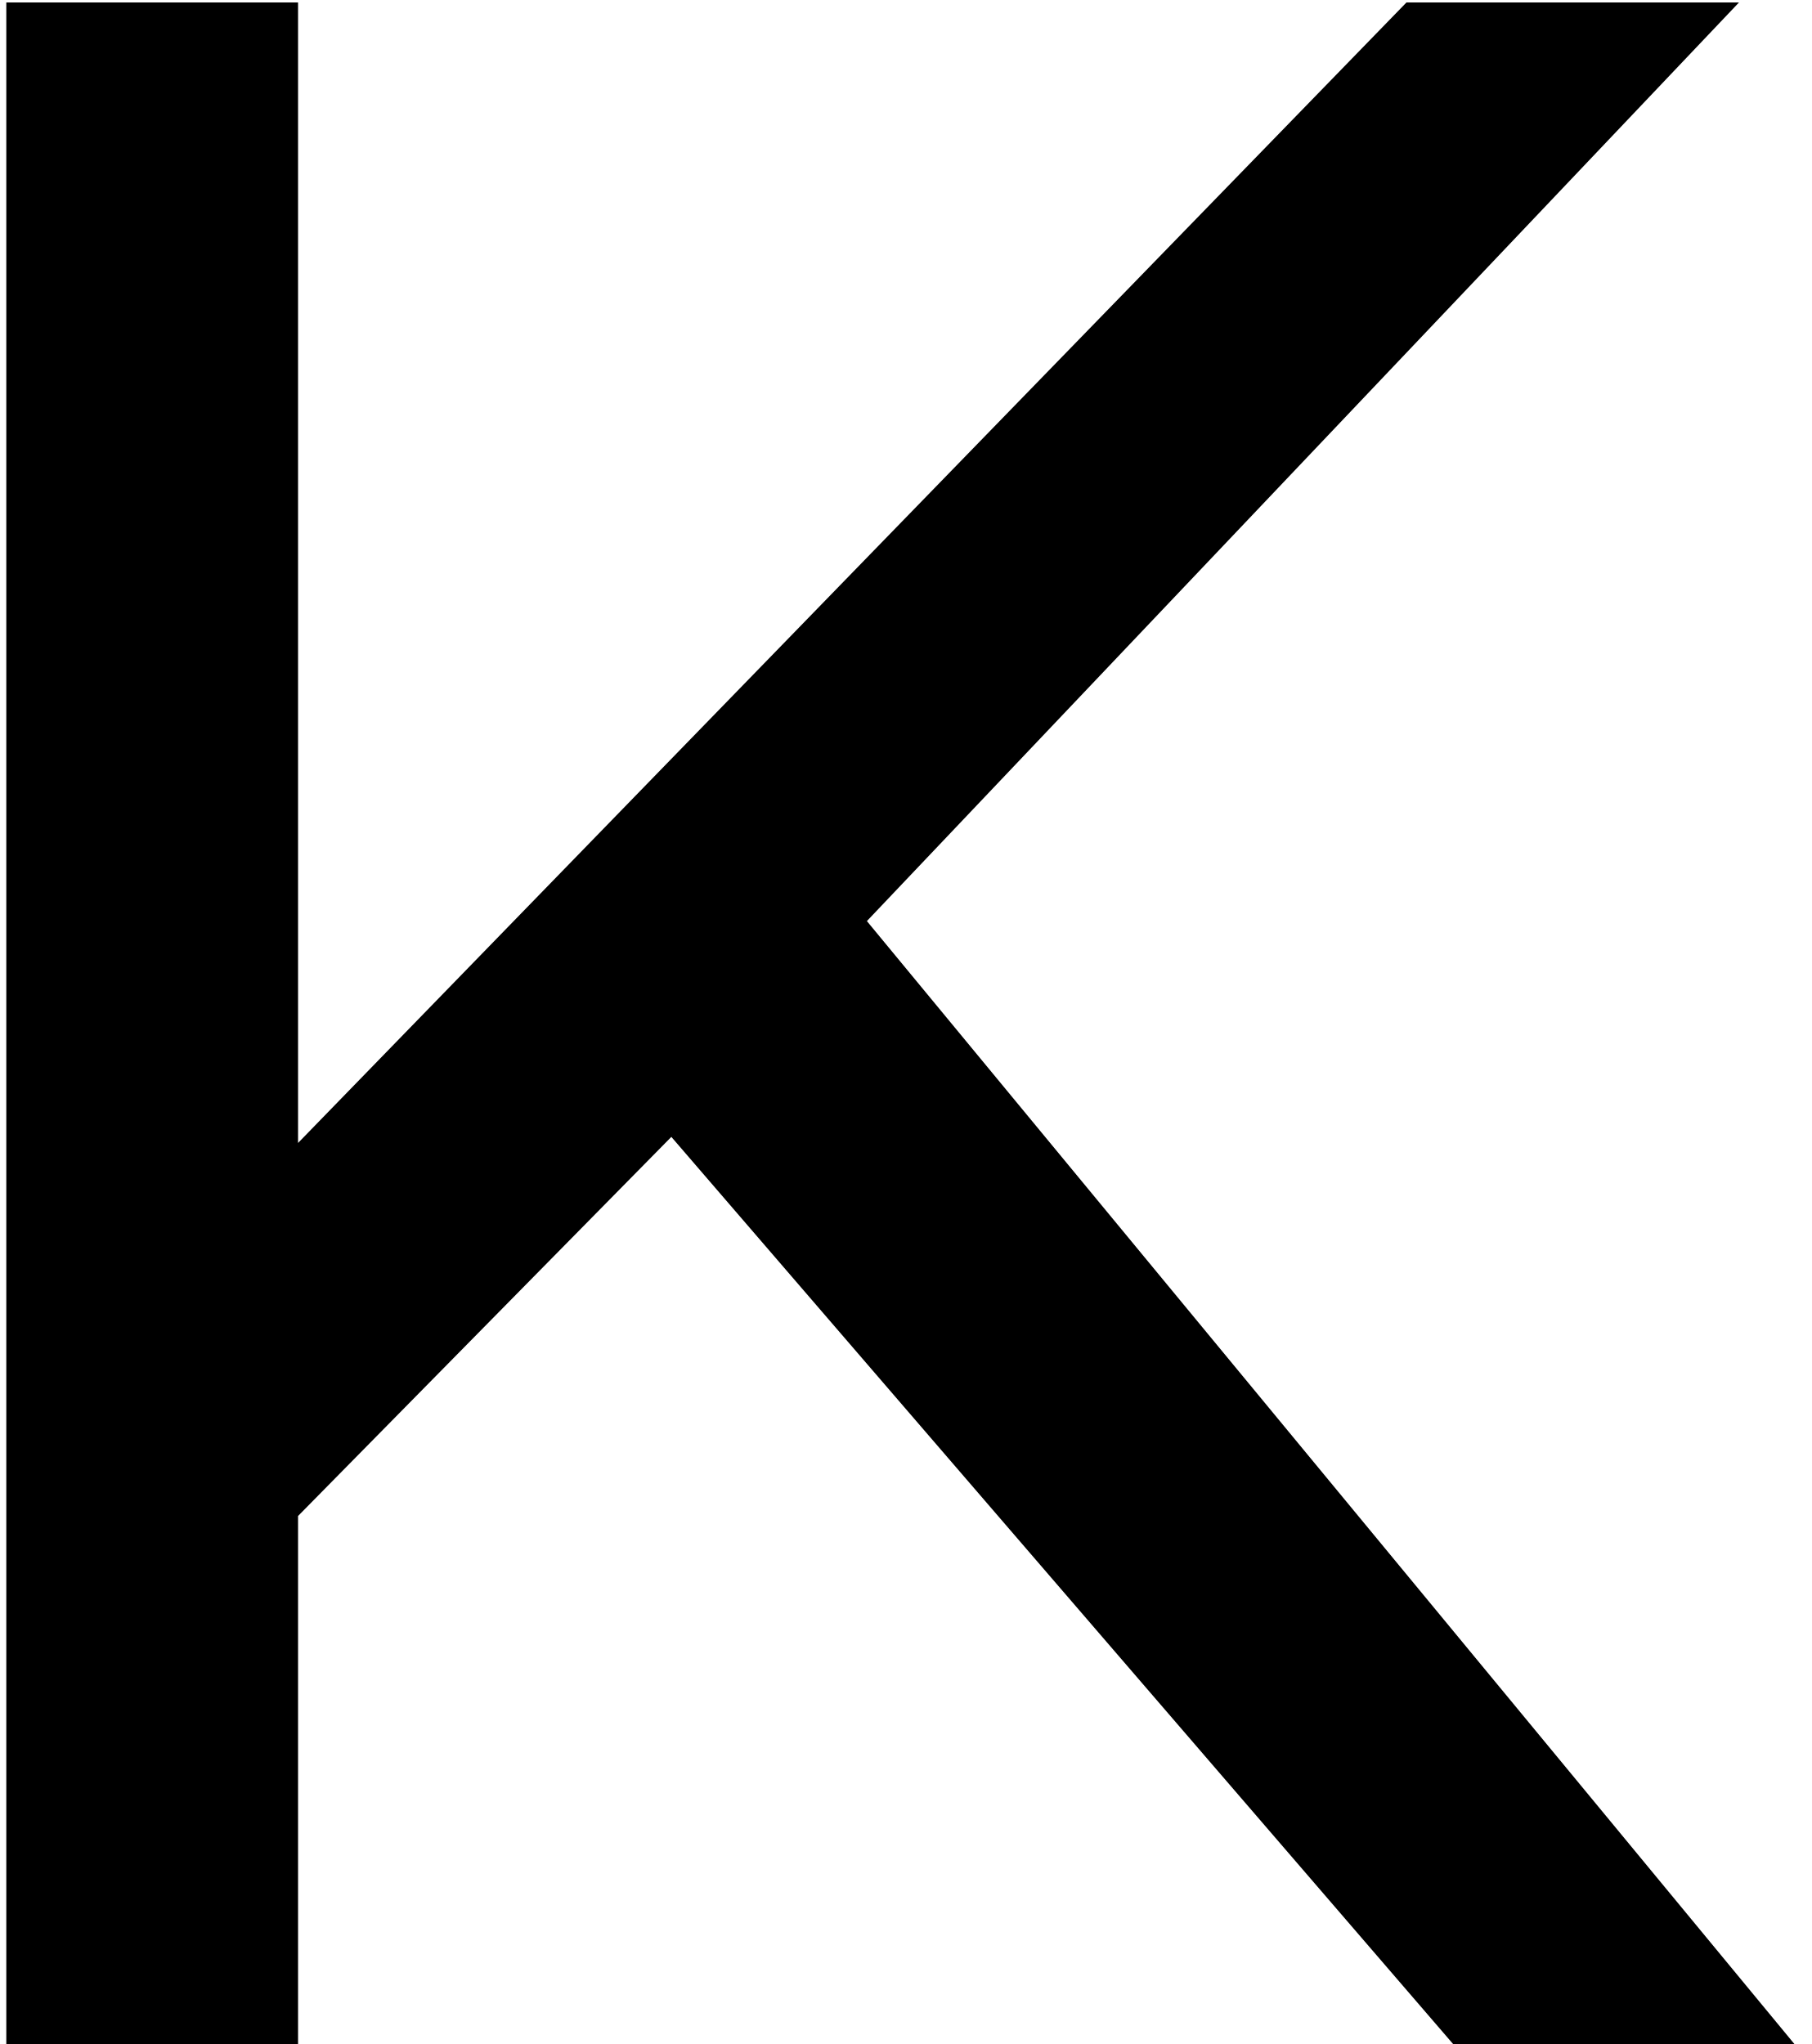
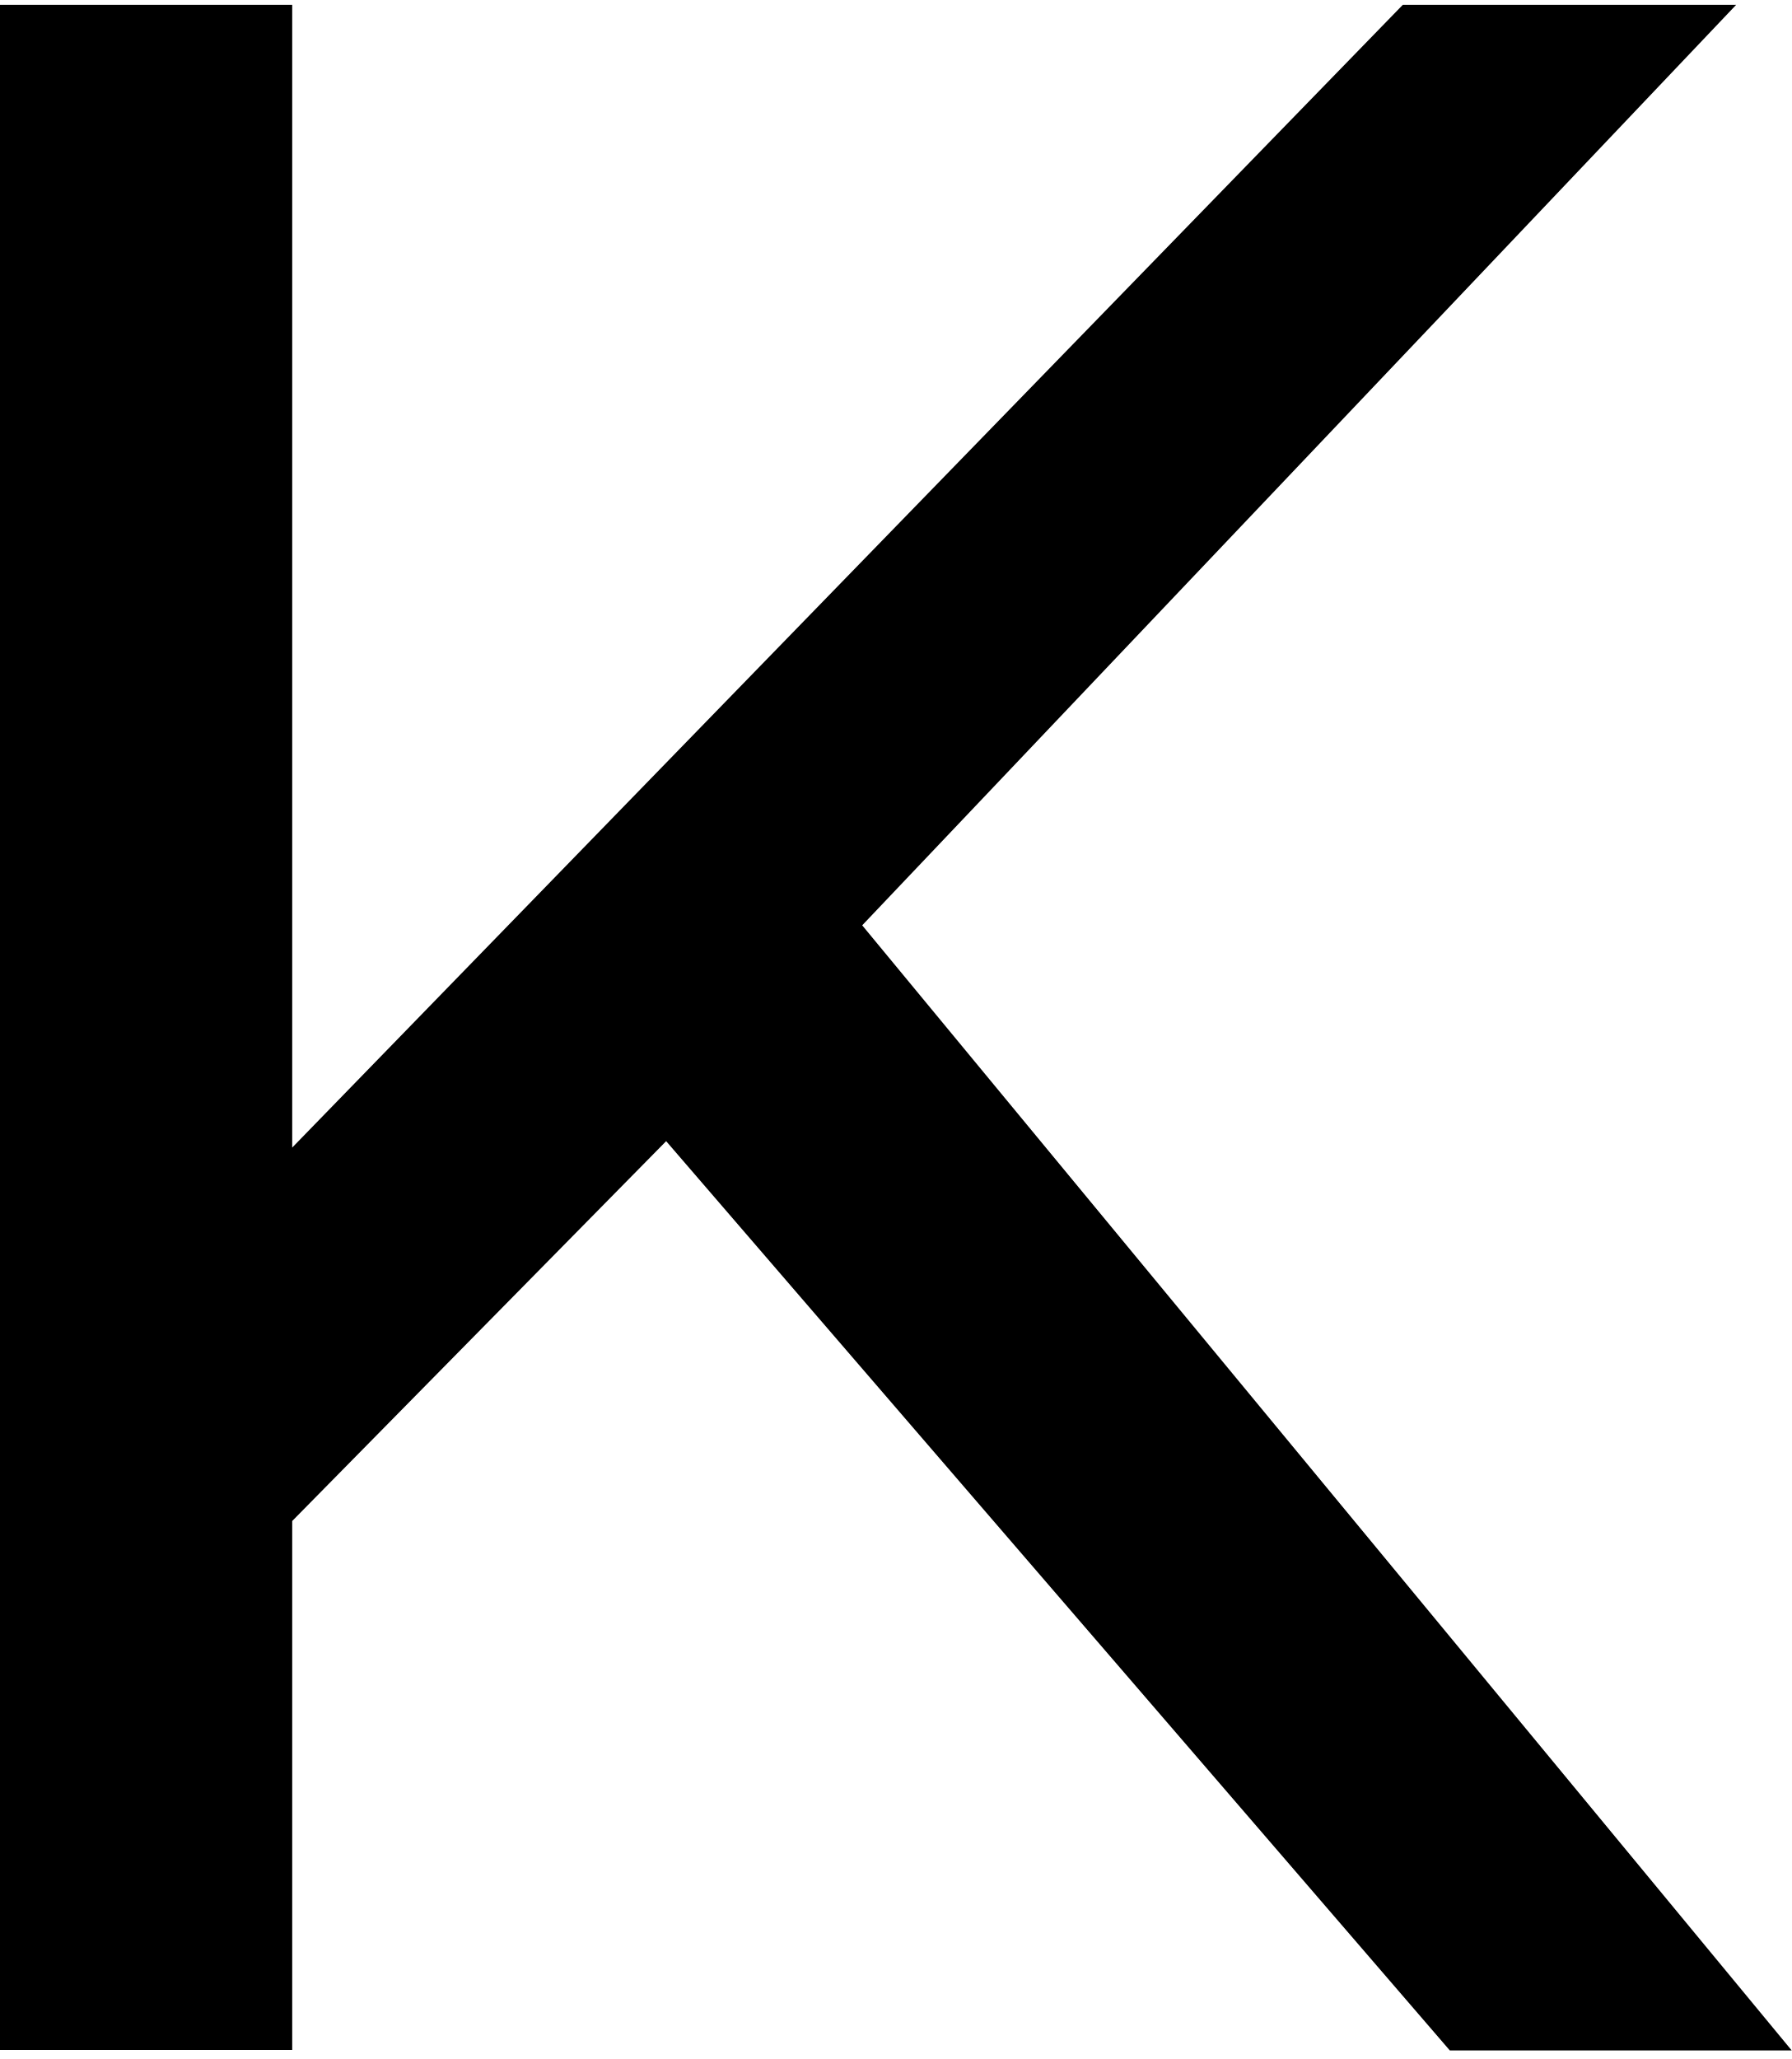
- <svg xmlns="http://www.w3.org/2000/svg" version="1.1" id="Layer_1" x="0px" y="0px" viewBox="0 0 804 907.4" style="enable-background:new 0 0 804 907.4;" xml:space="preserve">
-   <path d="M298,504.7L132.3,673v234.4H2.8V1.1h129.5v506.3l492-506.3h147.6L384.8,408.9l411.7,498.5H645L298,504.7z" />
+ <svg xmlns="http://www.w3.org/2000/svg" version="1.1" id="Layer_1" x="0px" y="0px" viewBox="0 0 335.4 385.4" style="enable-background:new 0 0 335.4 385.4;" xml:space="preserve">
+   <path d="M124.7,213.6l-70,71.1v99H0V0.9h54.7v213.9L262.6,0.9H325L161.4,173.2l174,210.6h-64L124.7,213.6z" />
</svg>
